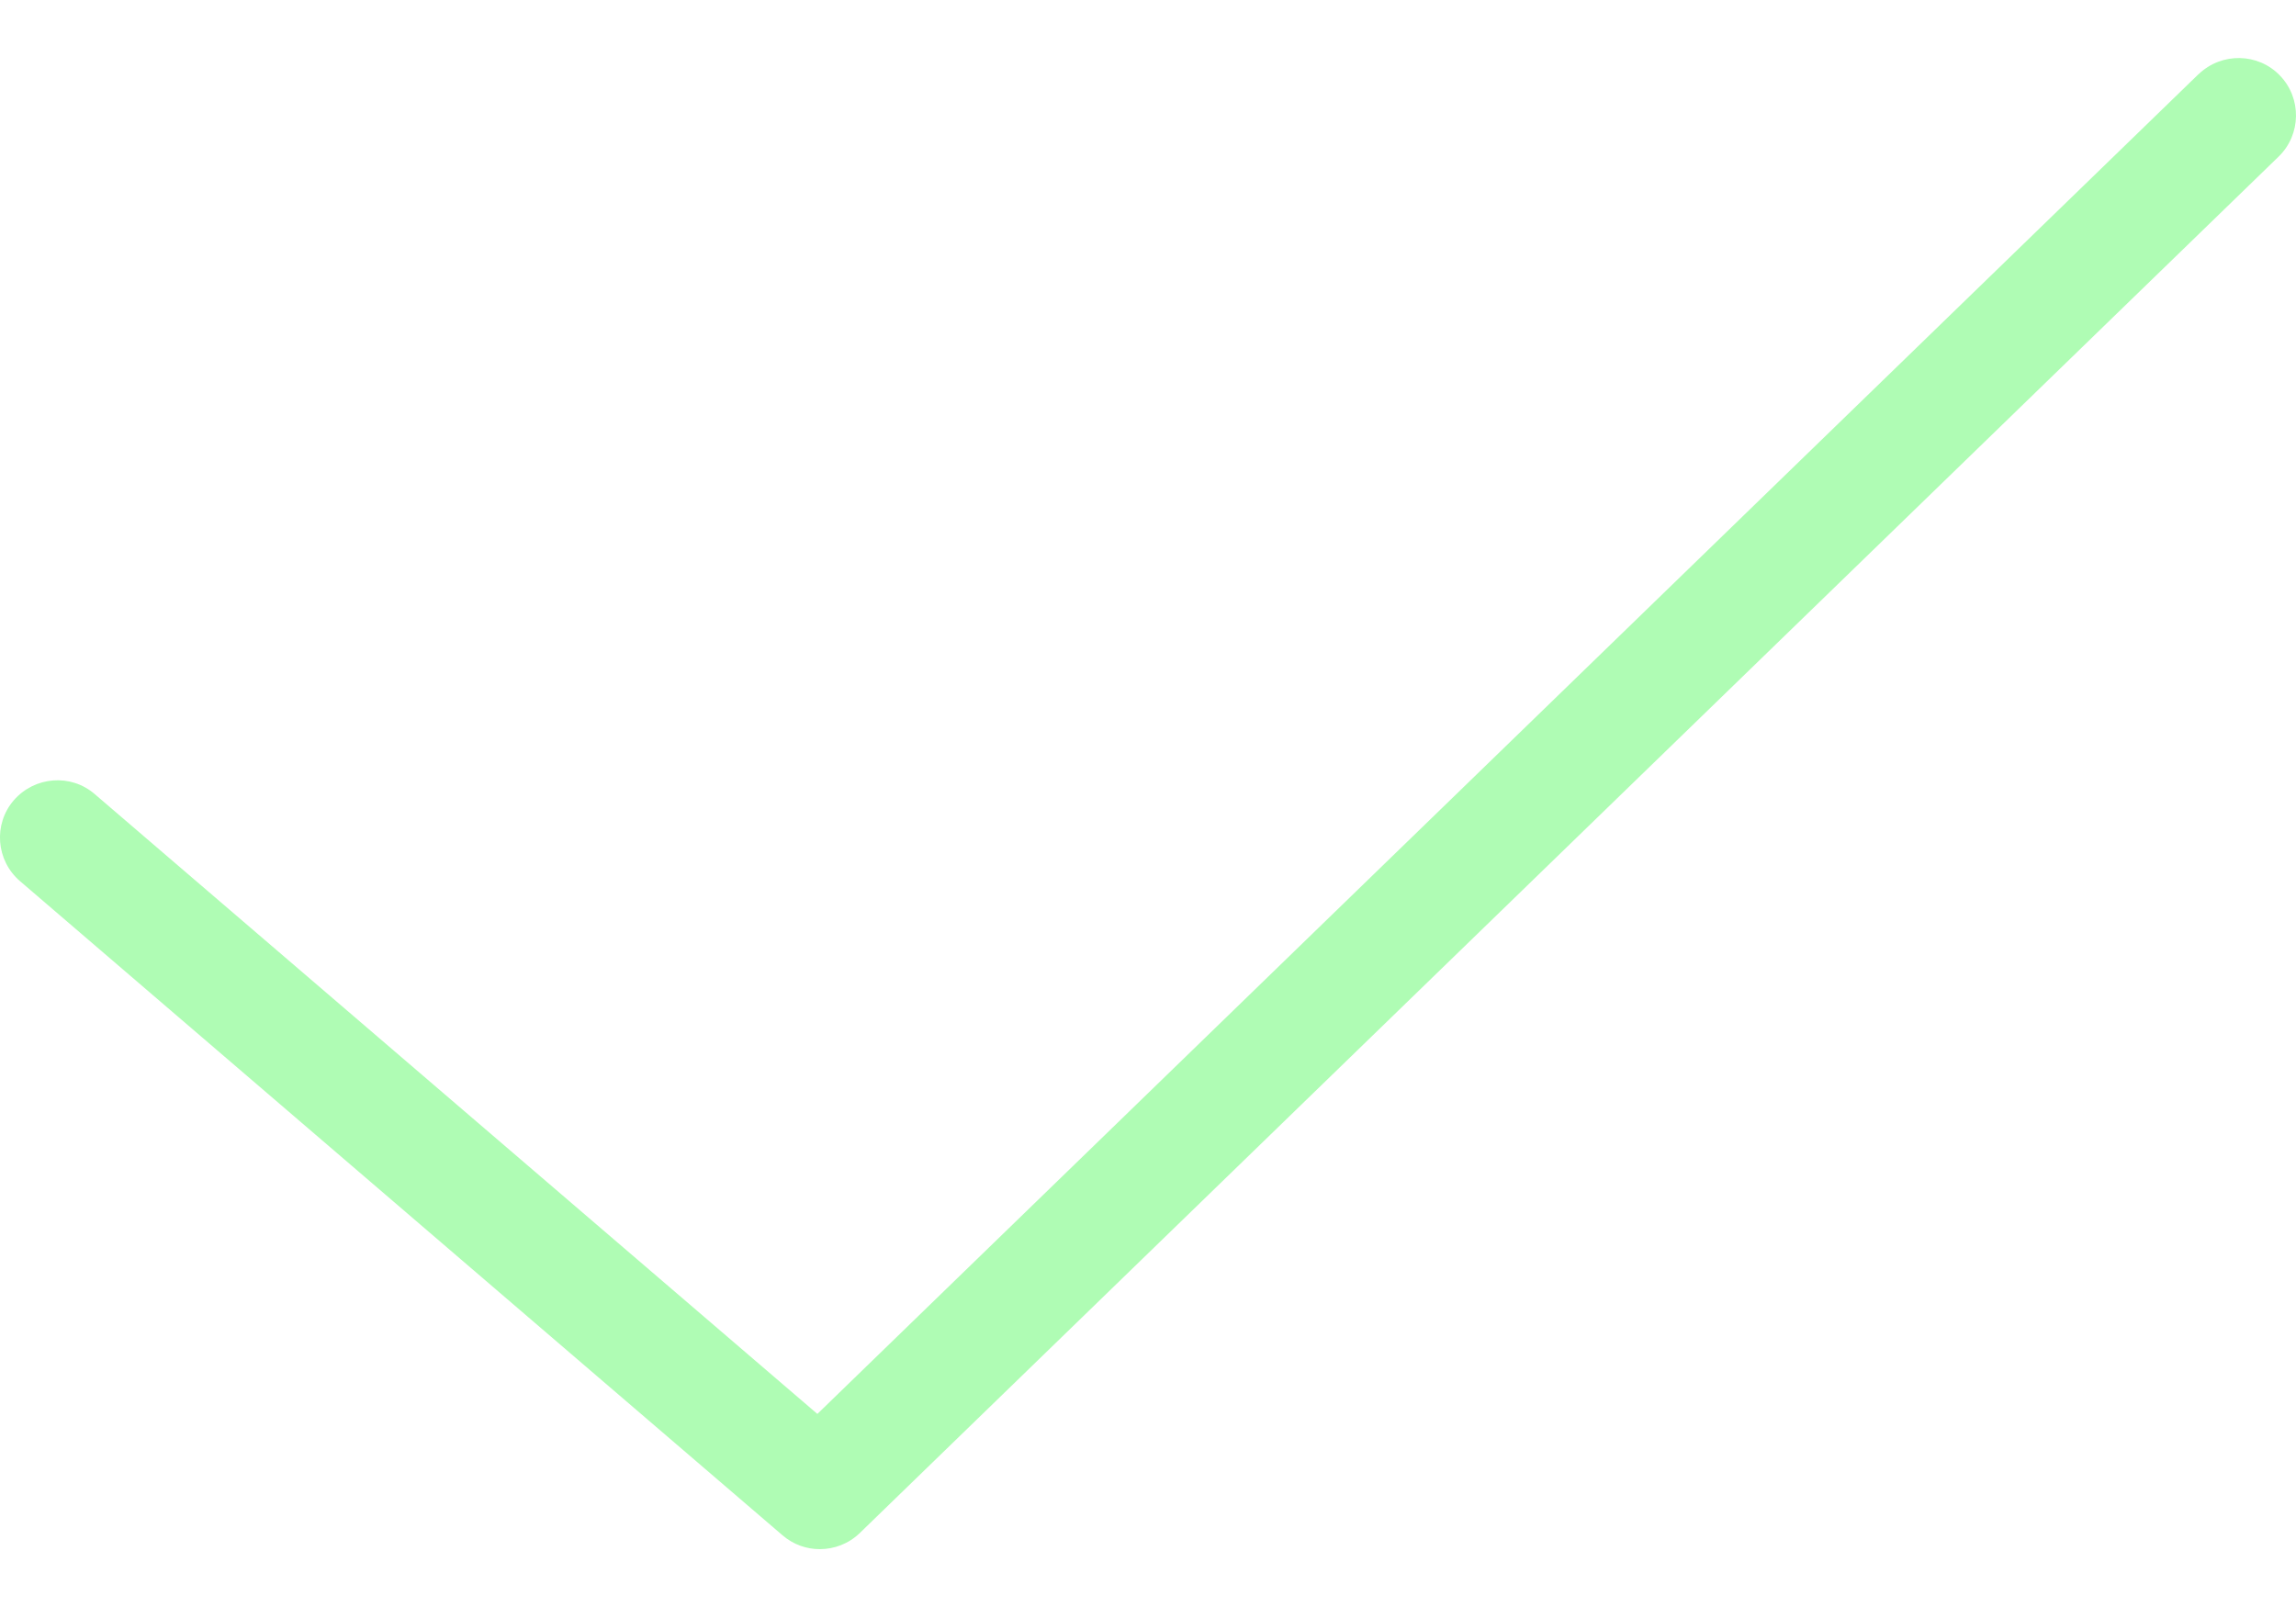
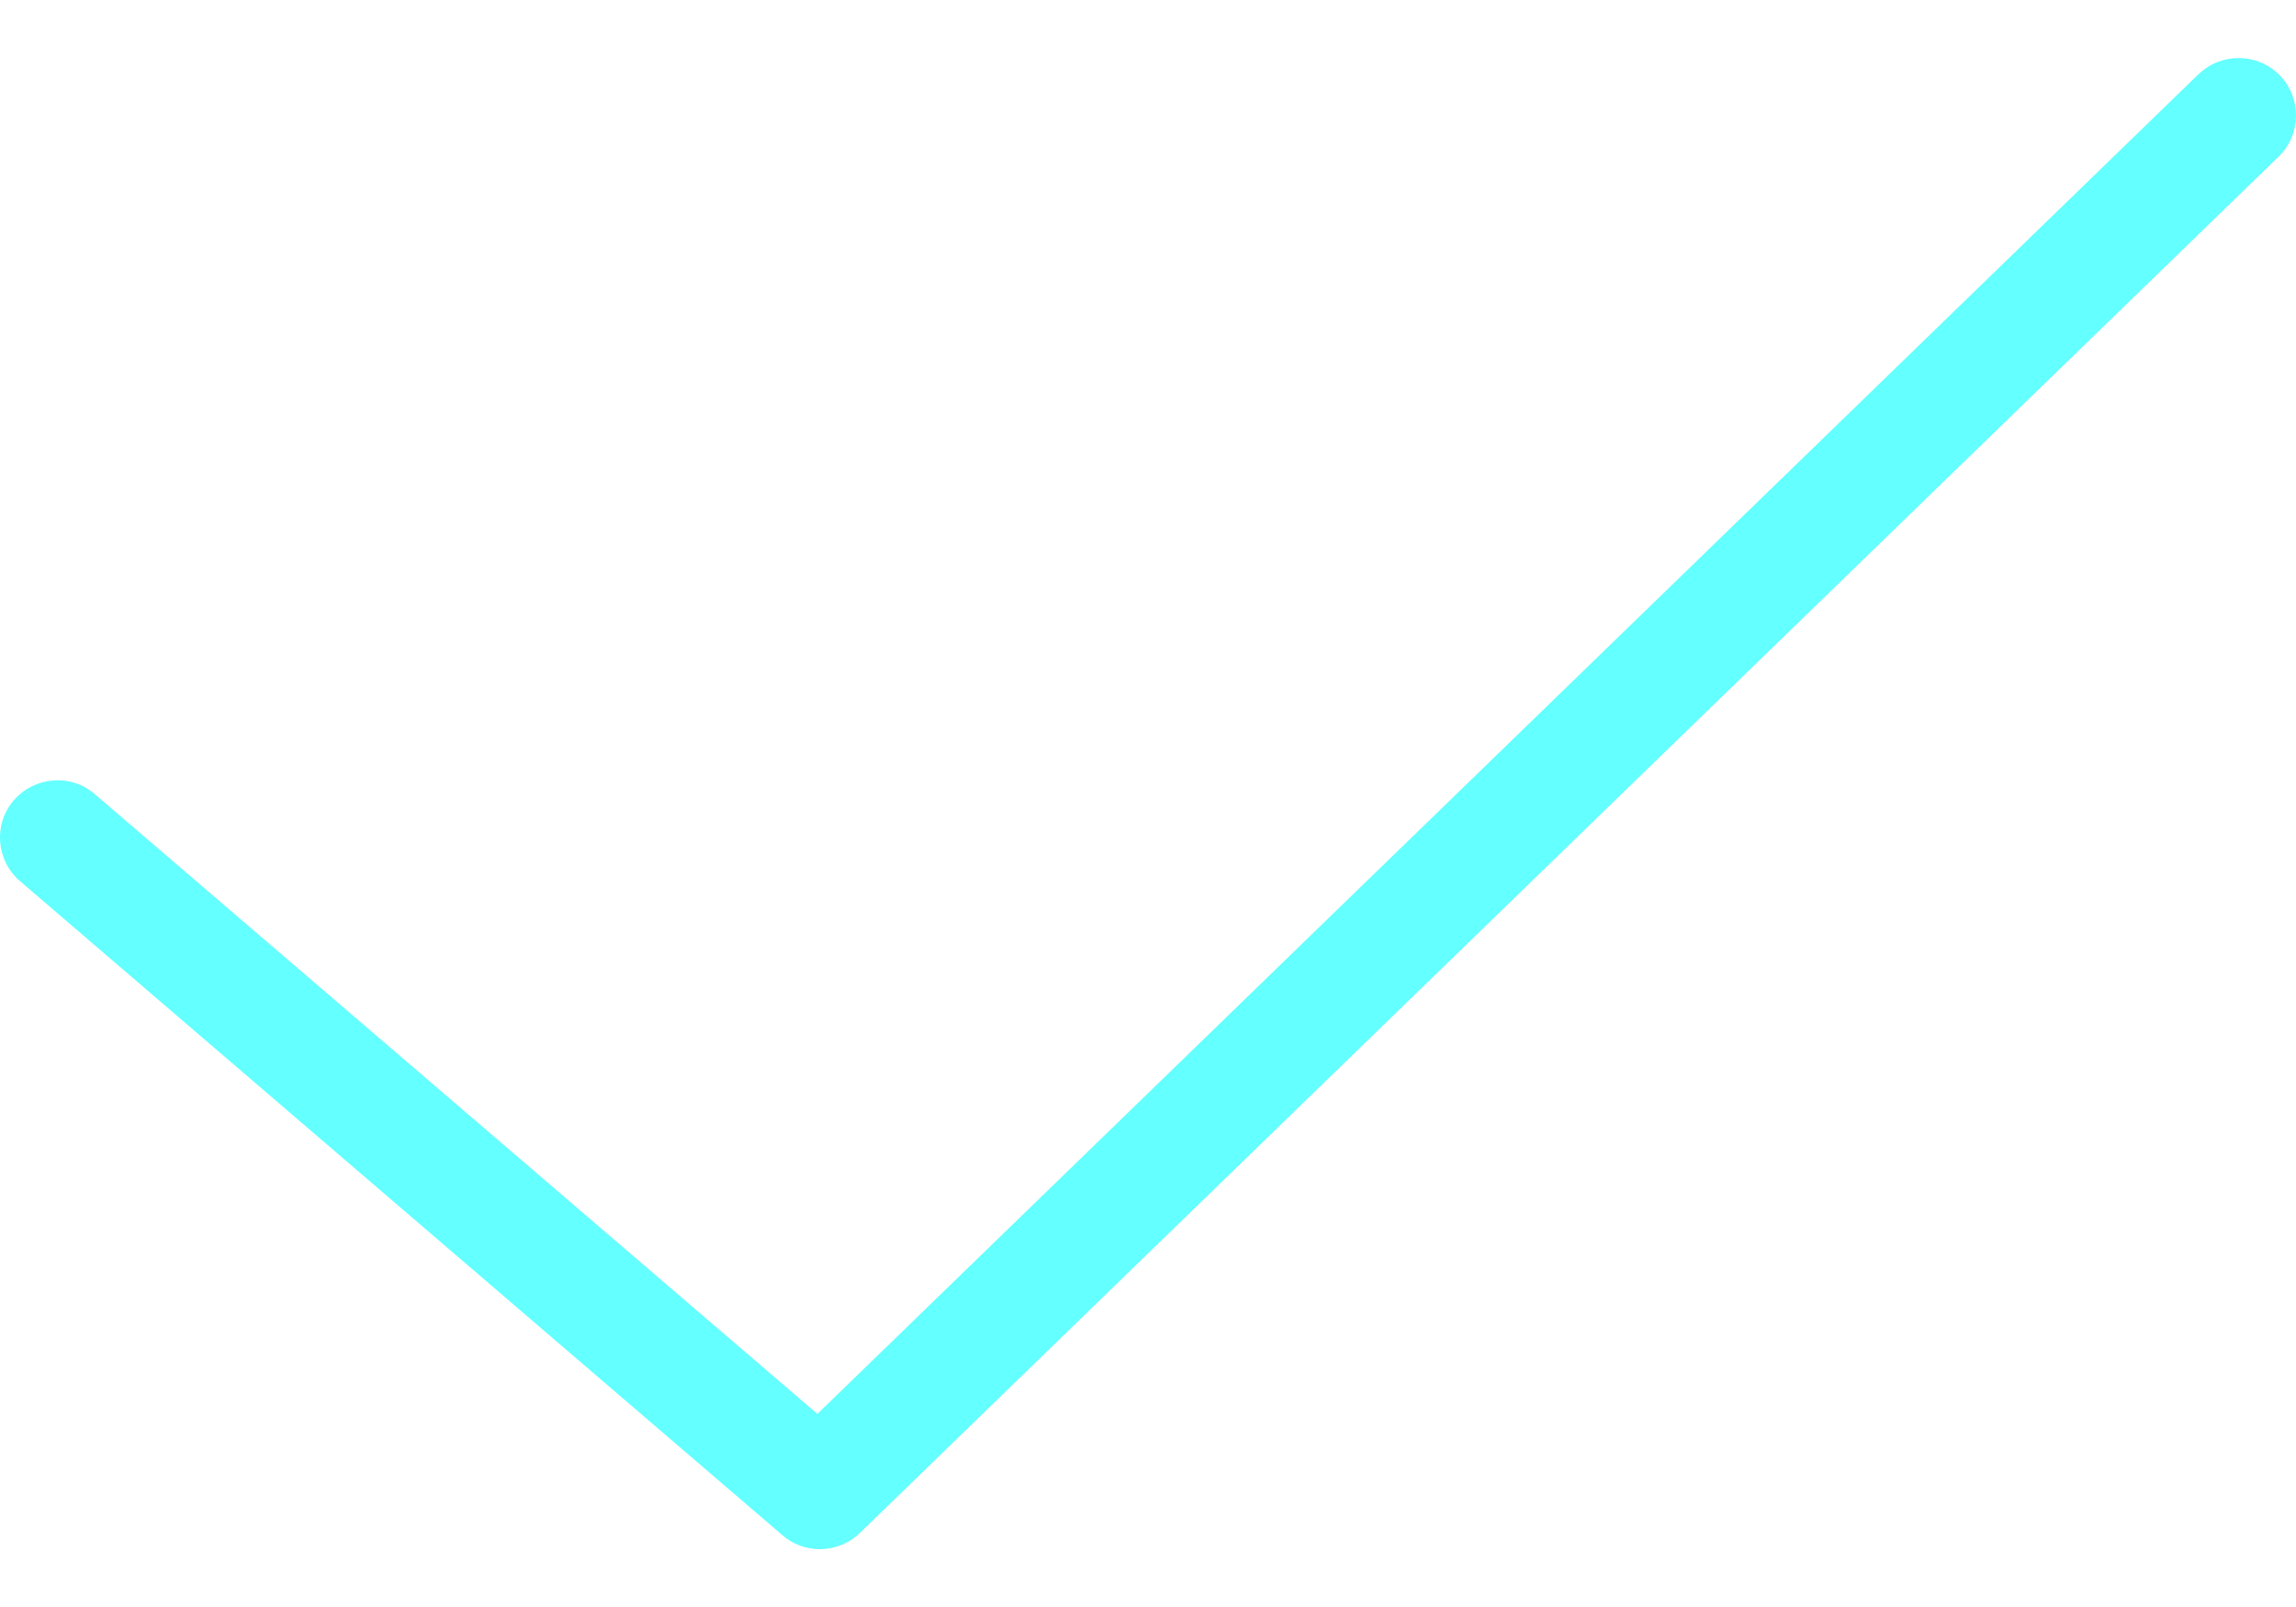
<svg xmlns="http://www.w3.org/2000/svg" width="20" height="14" viewBox="0 0 20 14" fill="none">
-   <path d="M19.151 0.646L7.12 12.318L0.825 6.918C0.617 6.738 0.302 6.763 0.12 6.972C-0.06 7.181 -0.035 7.497 0.175 7.677L6.816 13.375C6.91 13.456 7.025 13.496 7.141 13.496C7.267 13.496 7.393 13.449 7.49 13.355L19.849 1.364C20.046 1.172 20.051 0.855 19.859 0.657C19.669 0.46 19.352 0.454 19.152 0.646H19.151Z" fill="#AFFCB4" />
+   <path d="M19.151 0.646L7.12 12.318L0.825 6.918C0.617 6.738 0.302 6.763 0.12 6.972C-0.06 7.181 -0.035 7.497 0.175 7.677L6.816 13.375C6.91 13.456 7.025 13.496 7.141 13.496C7.267 13.496 7.393 13.449 7.49 13.355L19.849 1.364C20.046 1.172 20.051 0.855 19.859 0.657C19.669 0.46 19.352 0.454 19.152 0.646H19.151Z" fill="#64FFFF " />
</svg>
